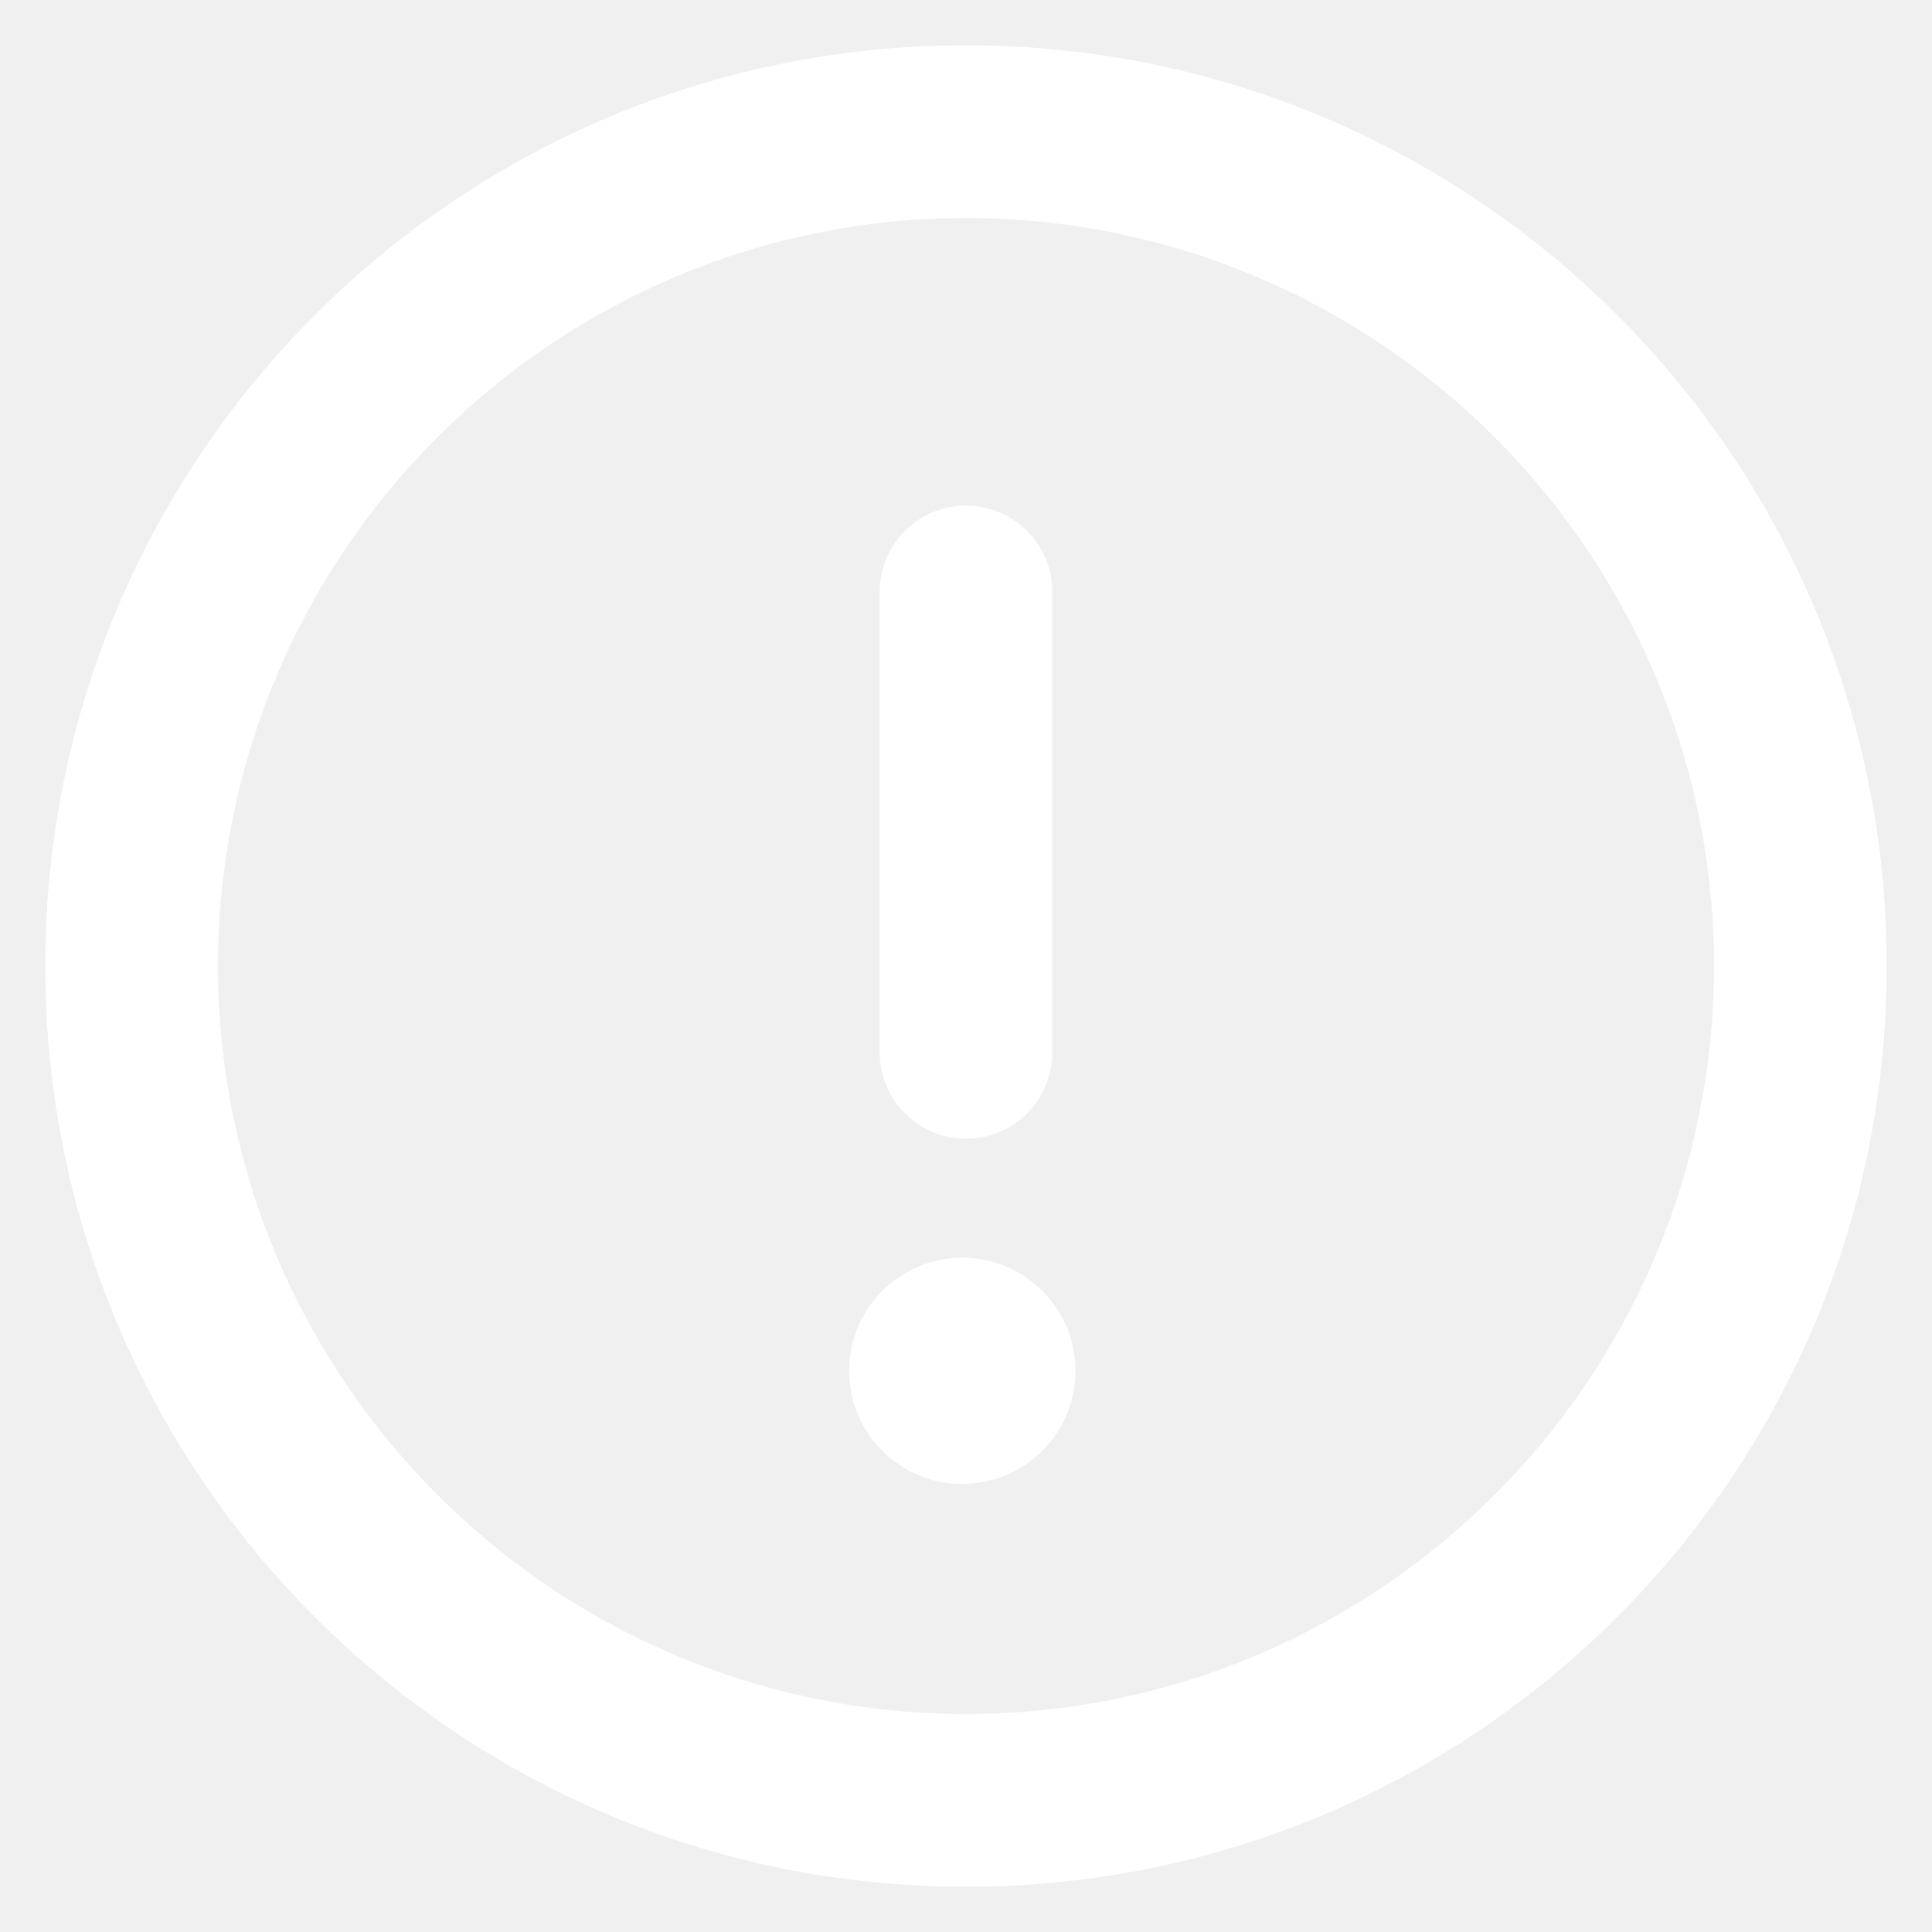
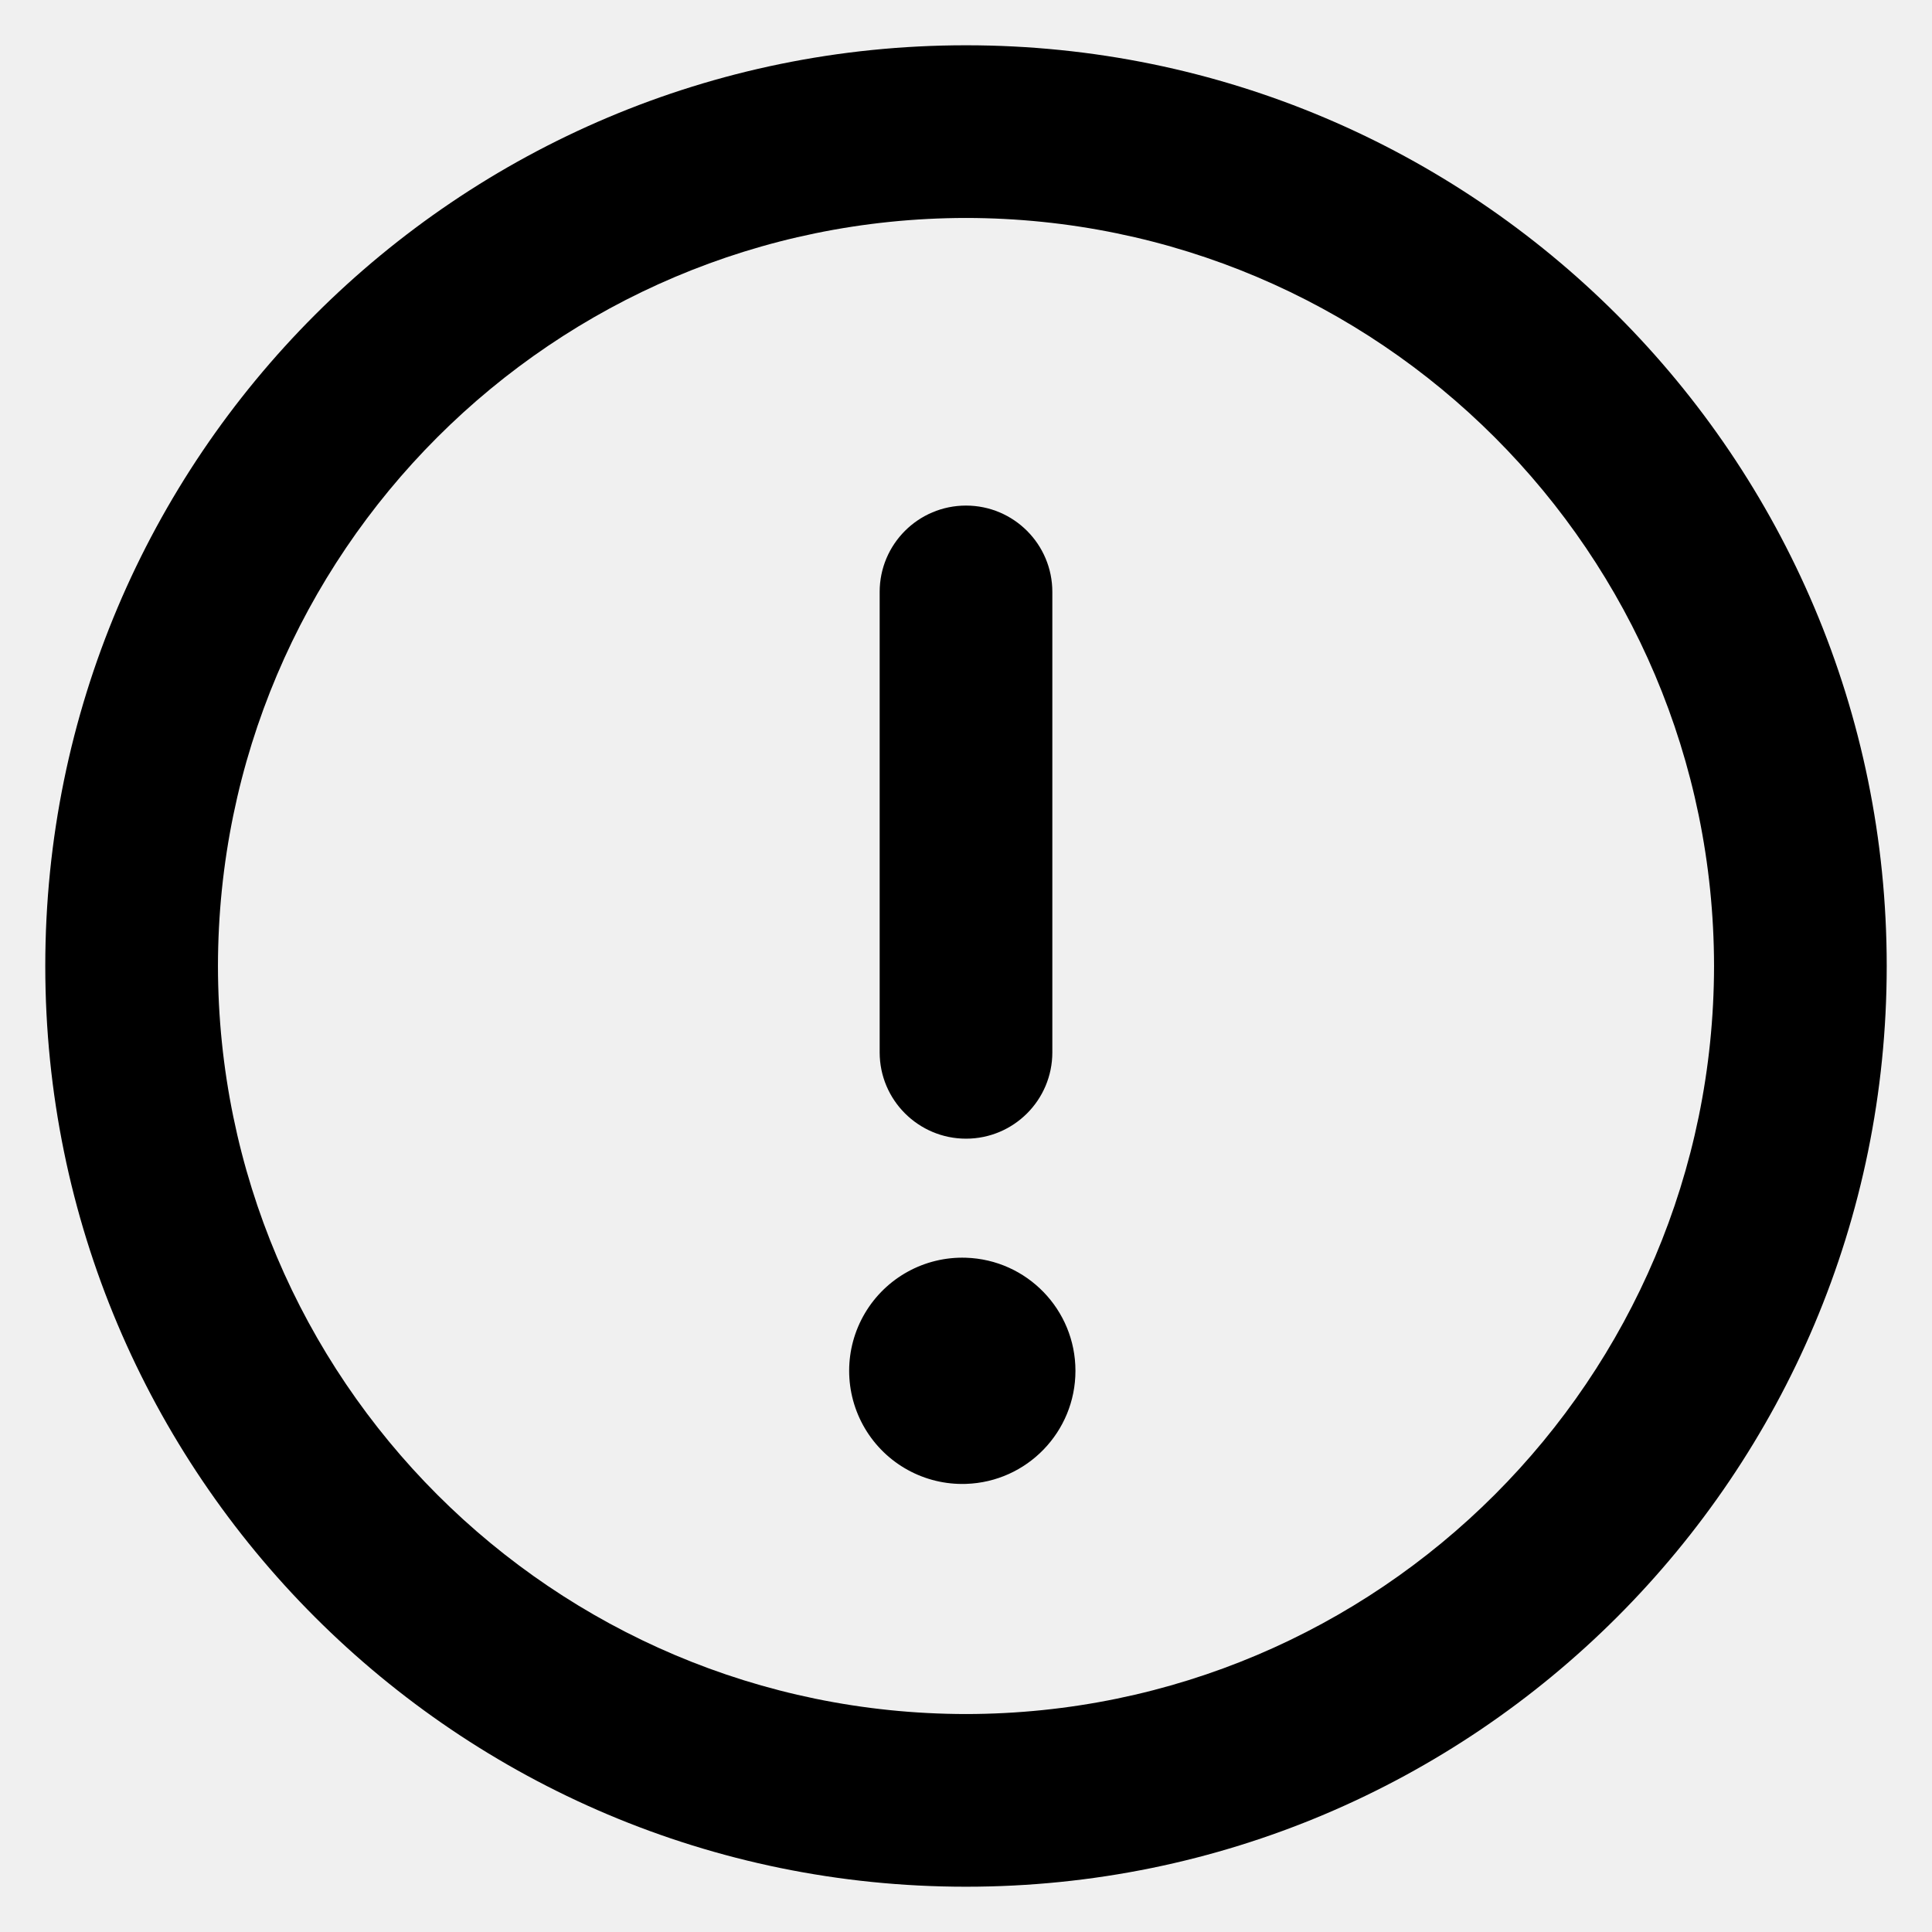
<svg xmlns="http://www.w3.org/2000/svg" fill="none" viewBox="0 0 16 16">
  <g clip-path="url(#clip0_122_187)">
-     <path fill="#fff" d="M8 .375A7.624 7.624 0 0 0 .375 8 7.624 7.624 0 0 0 8 15.625 7.624 7.624 0 0 0 15.625 8 7.624 7.624 0 0 0 8 .375Zm0 13.82A6.202 6.202 0 0 1 1.805 8 6.202 6.202 0 0 1 8 1.805 6.202 6.202 0 0 1 14.195 8 6.202 6.202 0 0 1 8 14.195ZM8 9.43c.395 0 .715-.32.715-.715V4.902a.715.715 0 0 0-1.43 0v3.813c0 .396.322.715.715.715Zm0 .986a.937.937 0 1 0 0 1.873.937.937 0 0 0 0-1.873Z" />
+     <path fill="currentColor" d="M8 .375A7.624 7.624 0 0 0 .375 8 7.624 7.624 0 0 0 8 15.625 7.624 7.624 0 0 0 15.625 8 7.624 7.624 0 0 0 8 .375Zm0 13.82A6.202 6.202 0 0 1 1.805 8 6.202 6.202 0 0 1 8 1.805 6.202 6.202 0 0 1 14.195 8 6.202 6.202 0 0 1 8 14.195ZM8 9.43c.395 0 .715-.32.715-.715V4.902a.715.715 0 0 0-1.43 0v3.813c0 .396.322.715.715.715Zm0 .986a.937.937 0 1 0 0 1.873.937.937 0 0 0 0-1.873Z" />
  </g>
  <defs>
    <clipPath id="clip0_122_187">
      <path fill="#fff" d="M0 0h16v16H0z" />
    </clipPath>
  </defs>
</svg>
